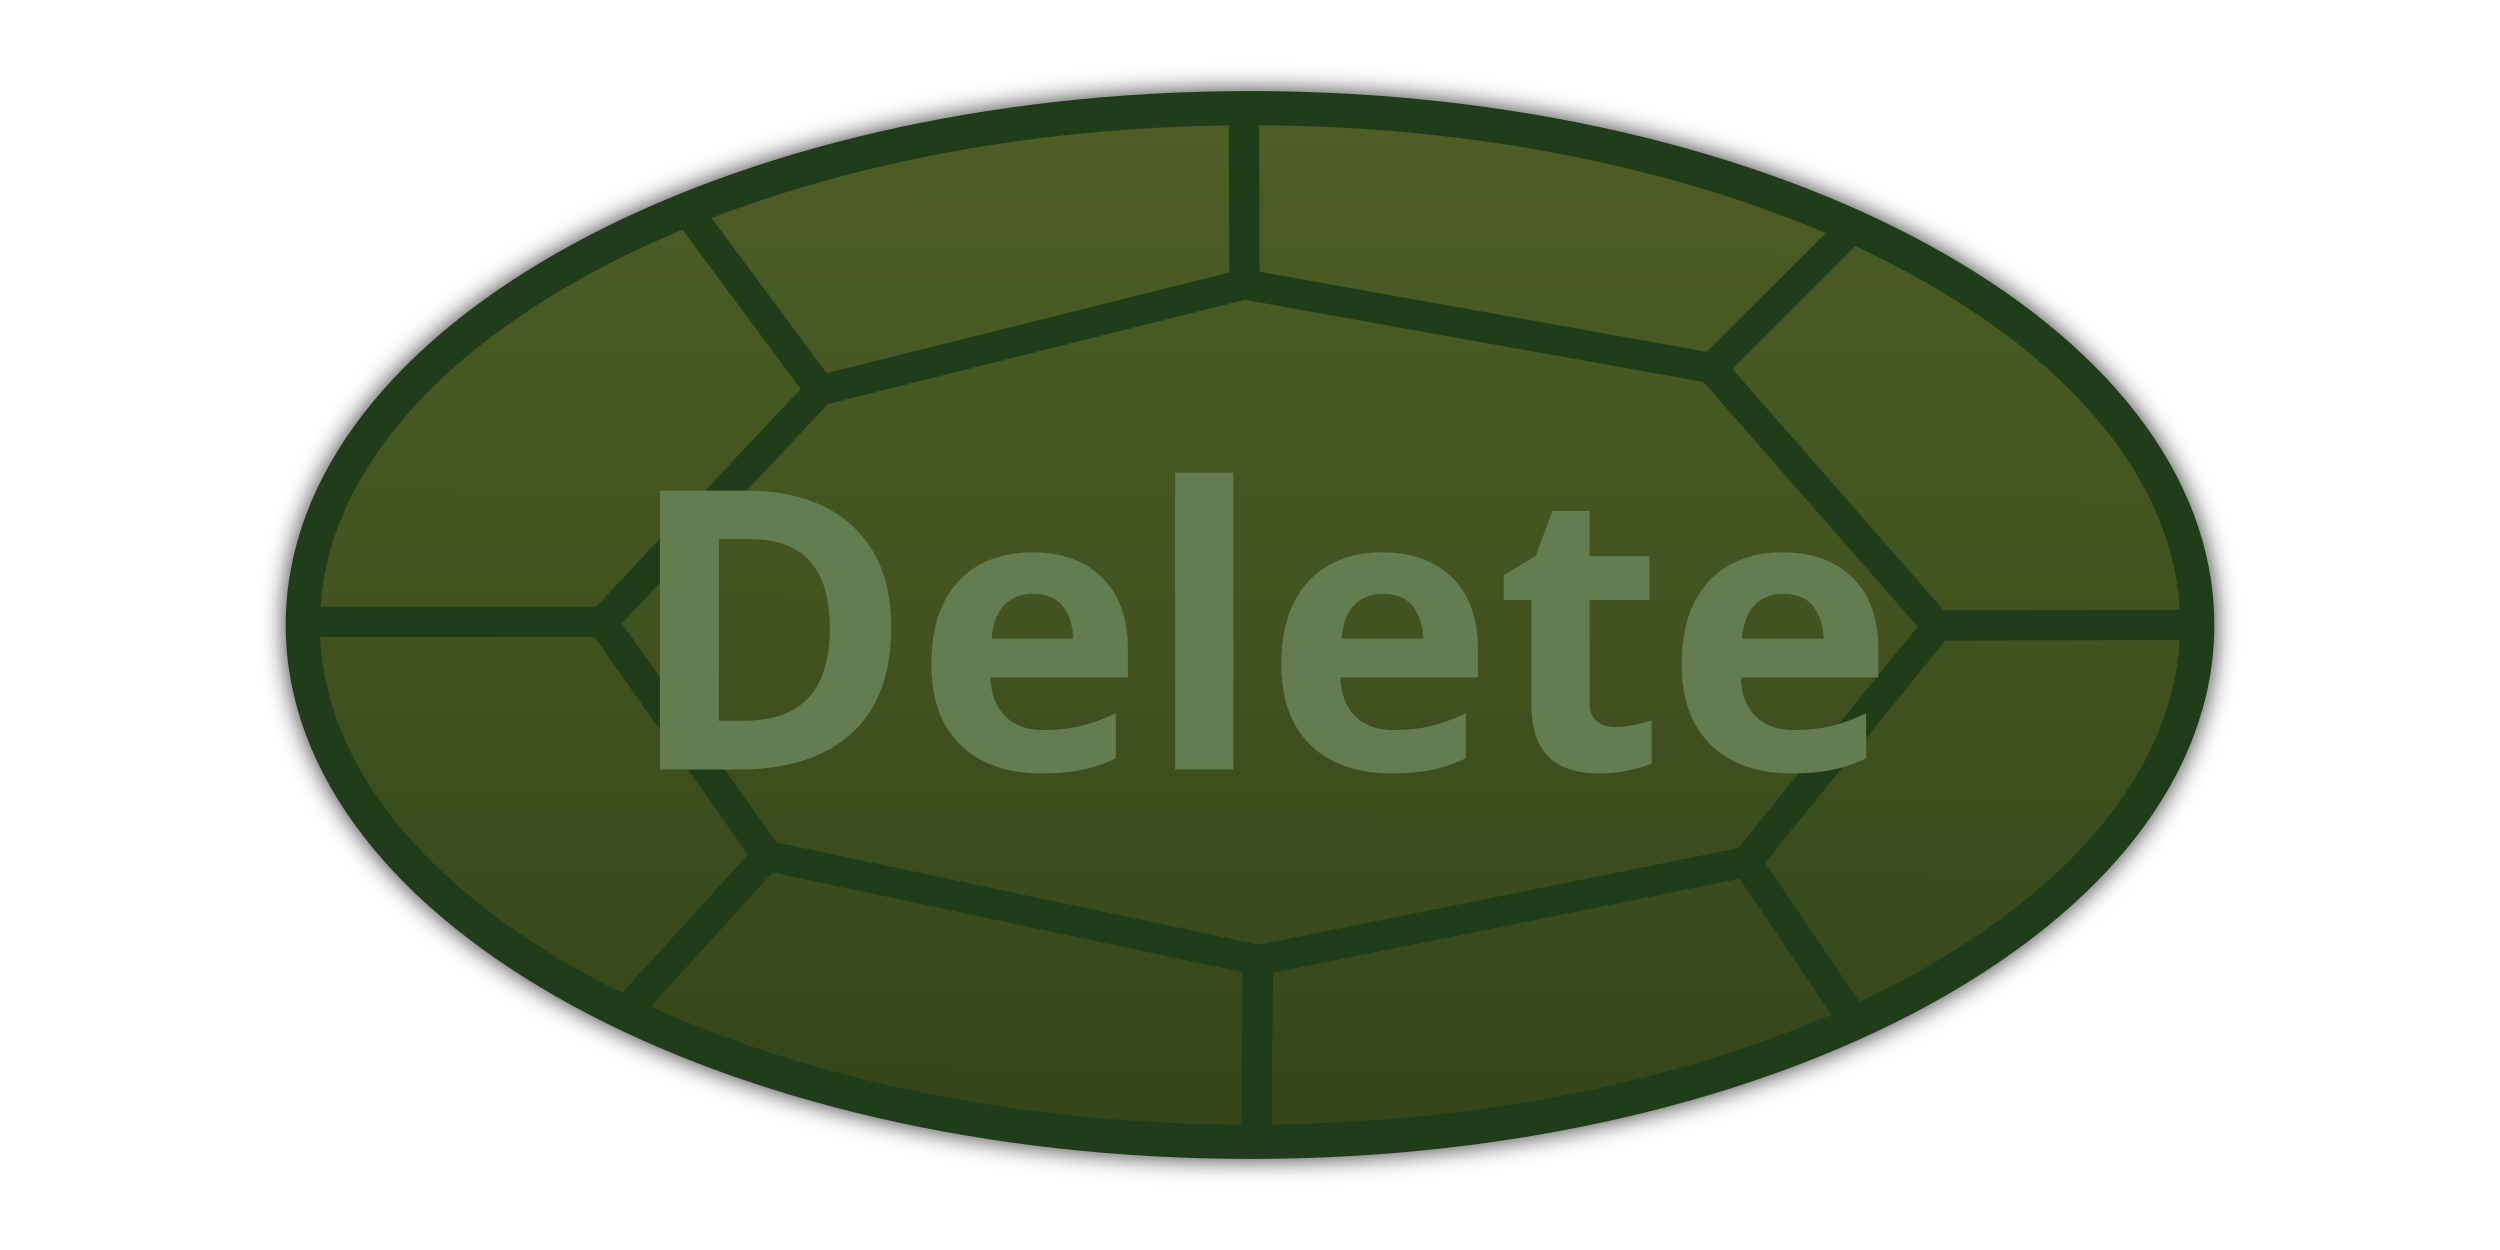
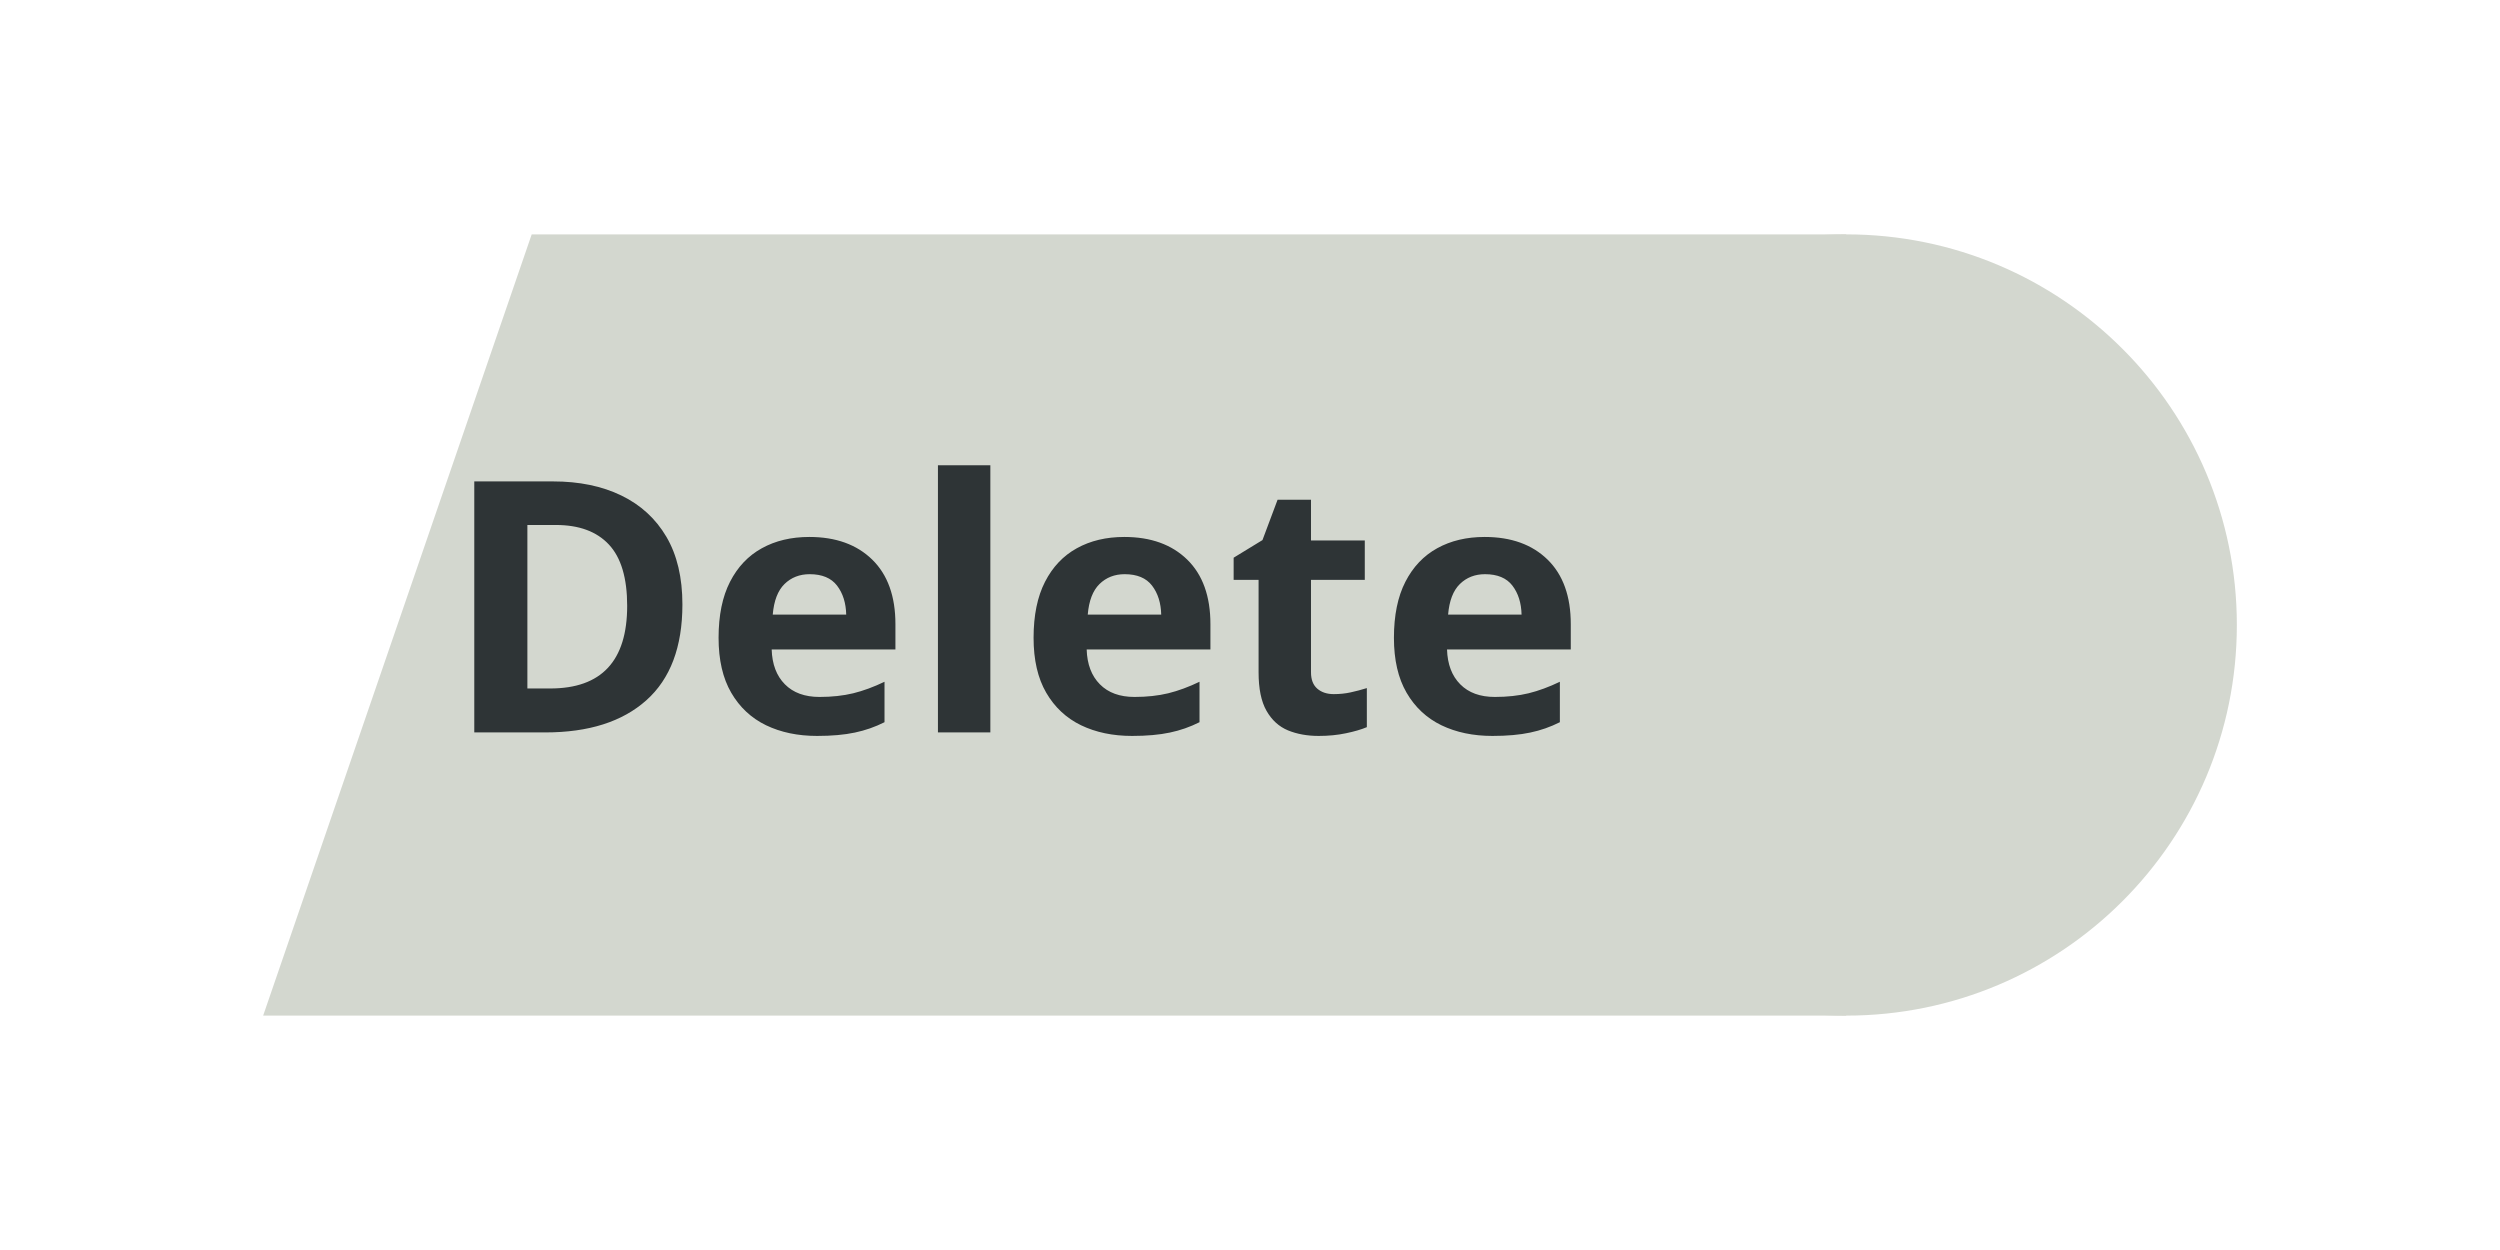
- <svg xmlns="http://www.w3.org/2000/svg" xmlns:xlink="http://www.w3.org/1999/xlink" version="1.1" width="512" height="256" id="svg4633">
-   <defs id="defs4635">
-     <linearGradient id="linearGradient7131">
-       <stop id="stop7133" style="stop-color:#34461a;stop-opacity:1" offset="0" />
-       <stop id="stop7160" style="stop-color:#42531f;stop-opacity:1" offset="0.5" />
-       <stop id="stop7135" style="stop-color:#4d5d24;stop-opacity:1" offset="1" />
-     </linearGradient>
-     <linearGradient x1="248.796" y1="235.094" x2="249.796" y2="31.522" id="linearGradient7137" xlink:href="#linearGradient7131" gradientUnits="userSpaceOnUse" />
-     <filter x="-0.25" y="-0.25" width="1.5" height="1.5" color-interpolation-filters="sRGB" id="filter2989">
-       <feGaussianBlur result="blur" stdDeviation="3.5" in="SourceAlpha" id="feGaussianBlur2991" />
-       <feColorMatrix values="1 0 0 0 0 0 1 0 0 0 0 0 1 0 0 0 0 0 0.8 0 " type="matrix" result="bluralpha" id="feColorMatrix2993" />
-       <feOffset result="offsetBlur" dy="0" dx="0" in="bluralpha" id="feOffset2995" />
-       <feMerge id="feMerge2997">
-         <feMergeNode in="offsetBlur" id="feMergeNode2999" />
-         <feMergeNode in="SourceGraphic" id="feMergeNode3001" />
-       </feMerge>
-     </filter>
-     <linearGradient xlink:href="#linearGradient7131" id="linearGradient3003" gradientUnits="userSpaceOnUse" x1="248.796" y1="235.094" x2="249.796" y2="31.522" gradientTransform="translate(5.142853,-5.999998)" />
-     <filter id="filter3818" width="1.5" height="1.5" x="-0.25" y="-0.25" color-interpolation-filters="sRGB">
-       <feGaussianBlur id="feGaussianBlur3820" in="SourceAlpha" stdDeviation="2.5" result="blur" />
-       <feColorMatrix id="feColorMatrix3822" result="bluralpha" type="matrix" values="1 0 0 0 0 0 1 0 0 0 0 0 1 0 0 0 0 0 0.8 0 " />
-       <feOffset id="feOffset3824" in="bluralpha" dx="0" dy="0" result="offsetBlur" />
-       <feMerge id="feMerge3826">
-         <feMergeNode id="feMergeNode3828" in="offsetBlur" />
-         <feMergeNode id="feMergeNode3830" in="SourceGraphic" />
-       </feMerge>
-     </filter>
-   </defs>
-   <path style="fill:url(#linearGradient3003);fill-opacity:1;stroke:#1e3d18;stroke-width:7;stroke-linecap:round;stroke-linejoin:round;stroke-miterlimit:4;stroke-opacity:1;stroke-dasharray:none;stroke-dashoffset:0;filter:url(#filter3818)" id="path5187" d="m 449.987,128 a 193.987,105.845 0 0 1 -387.975,0 193.987,105.845 0 1 1 387.975,0 z" />
-   <path style="fill:none;stroke:#1e3d18;stroke-width:6.2;stroke-linecap:round;stroke-linejoin:miter;stroke-miterlimit:4;stroke-opacity:1;stroke-dasharray:none" id="path7139" d="m 123.368,127.38 44.571,-47.429 86.857,-21.714 95.714,17.143 46.286,52.857 -39.143,48.286 -99.875,20.125 -100.634,-21.348 z m 33.804,47.875 -27.443,30.151 m -6.218,-78.026 -58.457,-0.042 M 167.939,79.808 142.176,45.079 m 112.692,13.157 -0.101,-33.041 m 95.744,50.255 27.406,-27.335 m 18.594,79.978 50.896,-0.113 m -89.753,48.542 20.786,30.714 m -120.786,-10.714 -0.353,34.187" />
-   <text style="font-size:80px;font-style:normal;font-variant:normal;font-weight:bold;font-stretch:normal;line-height:125%;letter-spacing:0px;word-spacing:0px;fill:#637d51;fill-opacity:1;stroke:none;font-family:'M+ 1c';-inkscape-font-specification:'M+ 1c Bold'" xml:space="preserve" id="text2996" y="157.6" x="127.951">
-     <tspan id="tspan2998" y="157.6" x="127.951" style="fill:#637d51;fill-opacity:1">Delete</tspan>
-   </text>
+ <svg xmlns="http://www.w3.org/2000/svg" width="512" height="256" id="svg2" version="1.1">
+   <defs id="defs4" />
+   <g id="layer1">
+     <path style="fill:#d3d7cf;fill-opacity:1;stroke:none" id="path2985-6" d="m 181.429,145.286 a 52.857,50 0 1 1 -105.714,0 52.857,50 0 1 1 105.714,0 z" transform="matrix(-1.513513,0,0,-1.6,572.7024,360.4571)" />
+     <path style="fill:#d3d7cf;fill-opacity:1;stroke:none" d="m 378.108,208 -324.216,0 55,-160 269.216,0 z" id="rect2987-7" />
+     <text xml:space="preserve" style="font-size:72px;font-style:normal;font-variant:normal;font-weight:bold;font-stretch:normal;text-align:center;line-height:125%;letter-spacing:0px;word-spacing:0px;writing-mode:lr-tb;text-anchor:middle;fill:#2e3436;fill-opacity:1;stroke:none;font-family:'M+ 1c';-inkscape-font-specification:'M+ 1c Bold'" x="254.521" y="150" id="text3758-0">
+       <tspan id="tspan3760-7" x="254.521" y="150">Delete</tspan>
+     </text>
+   </g>
</svg>
